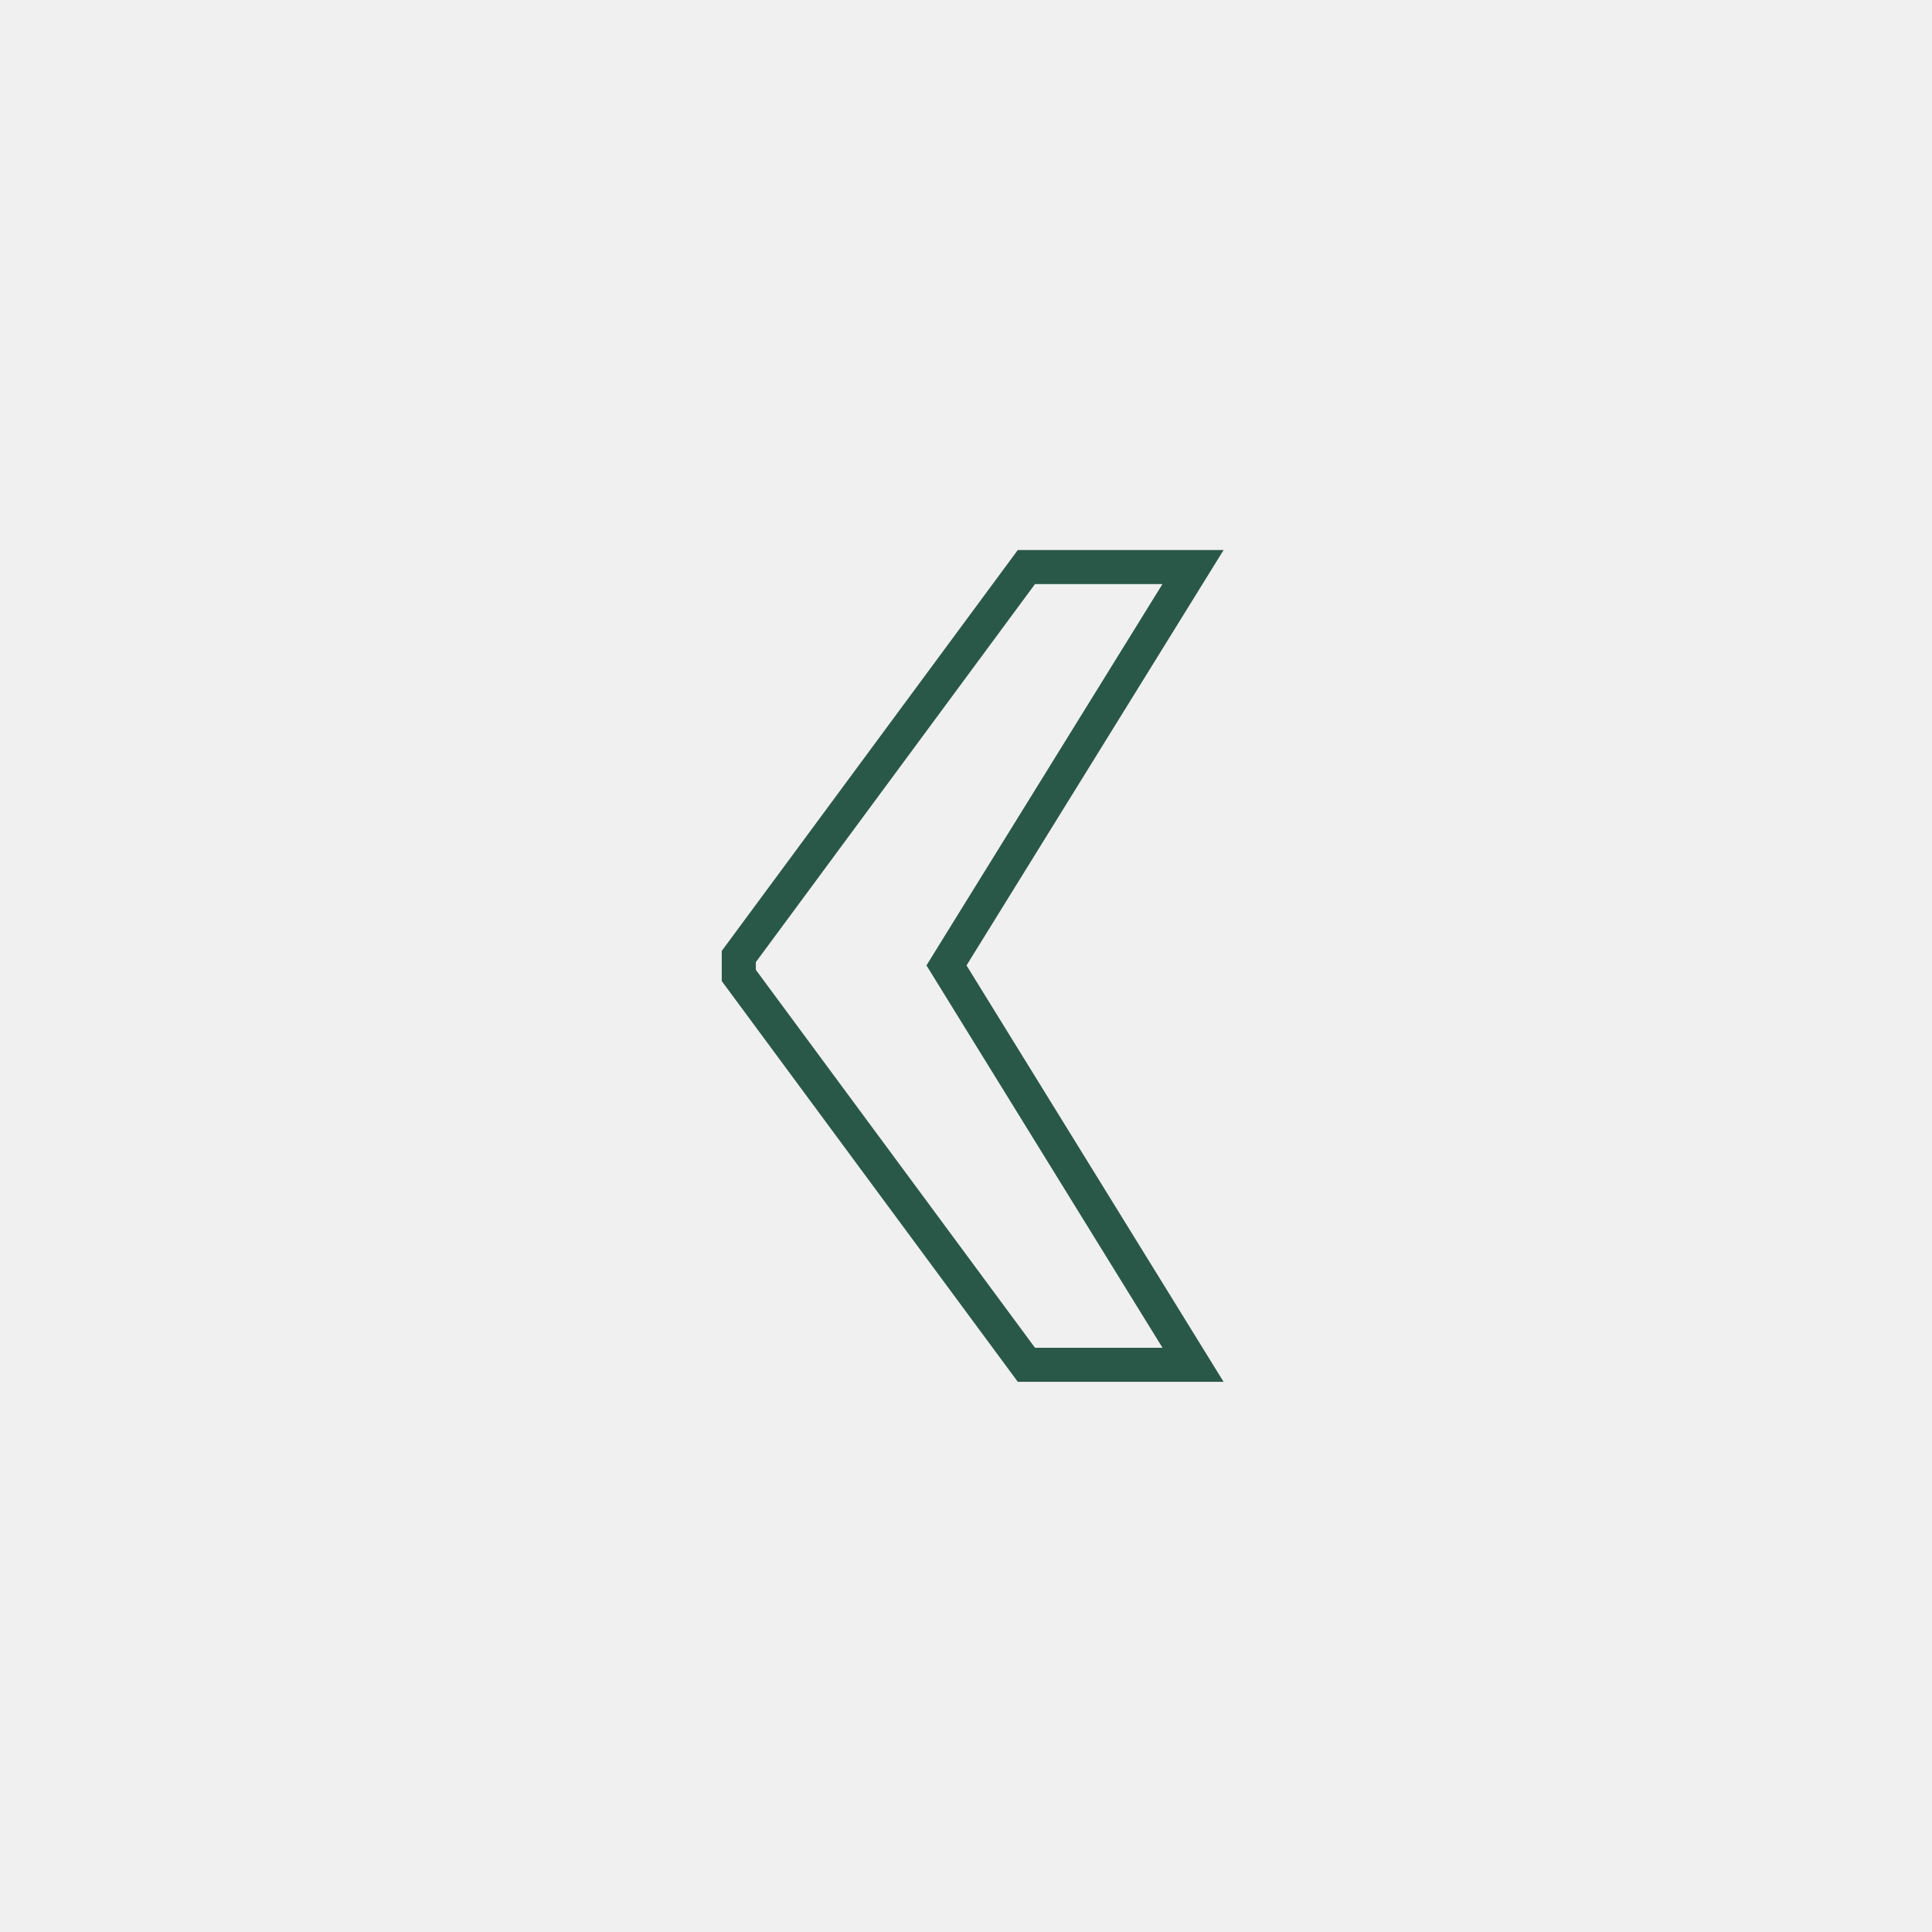
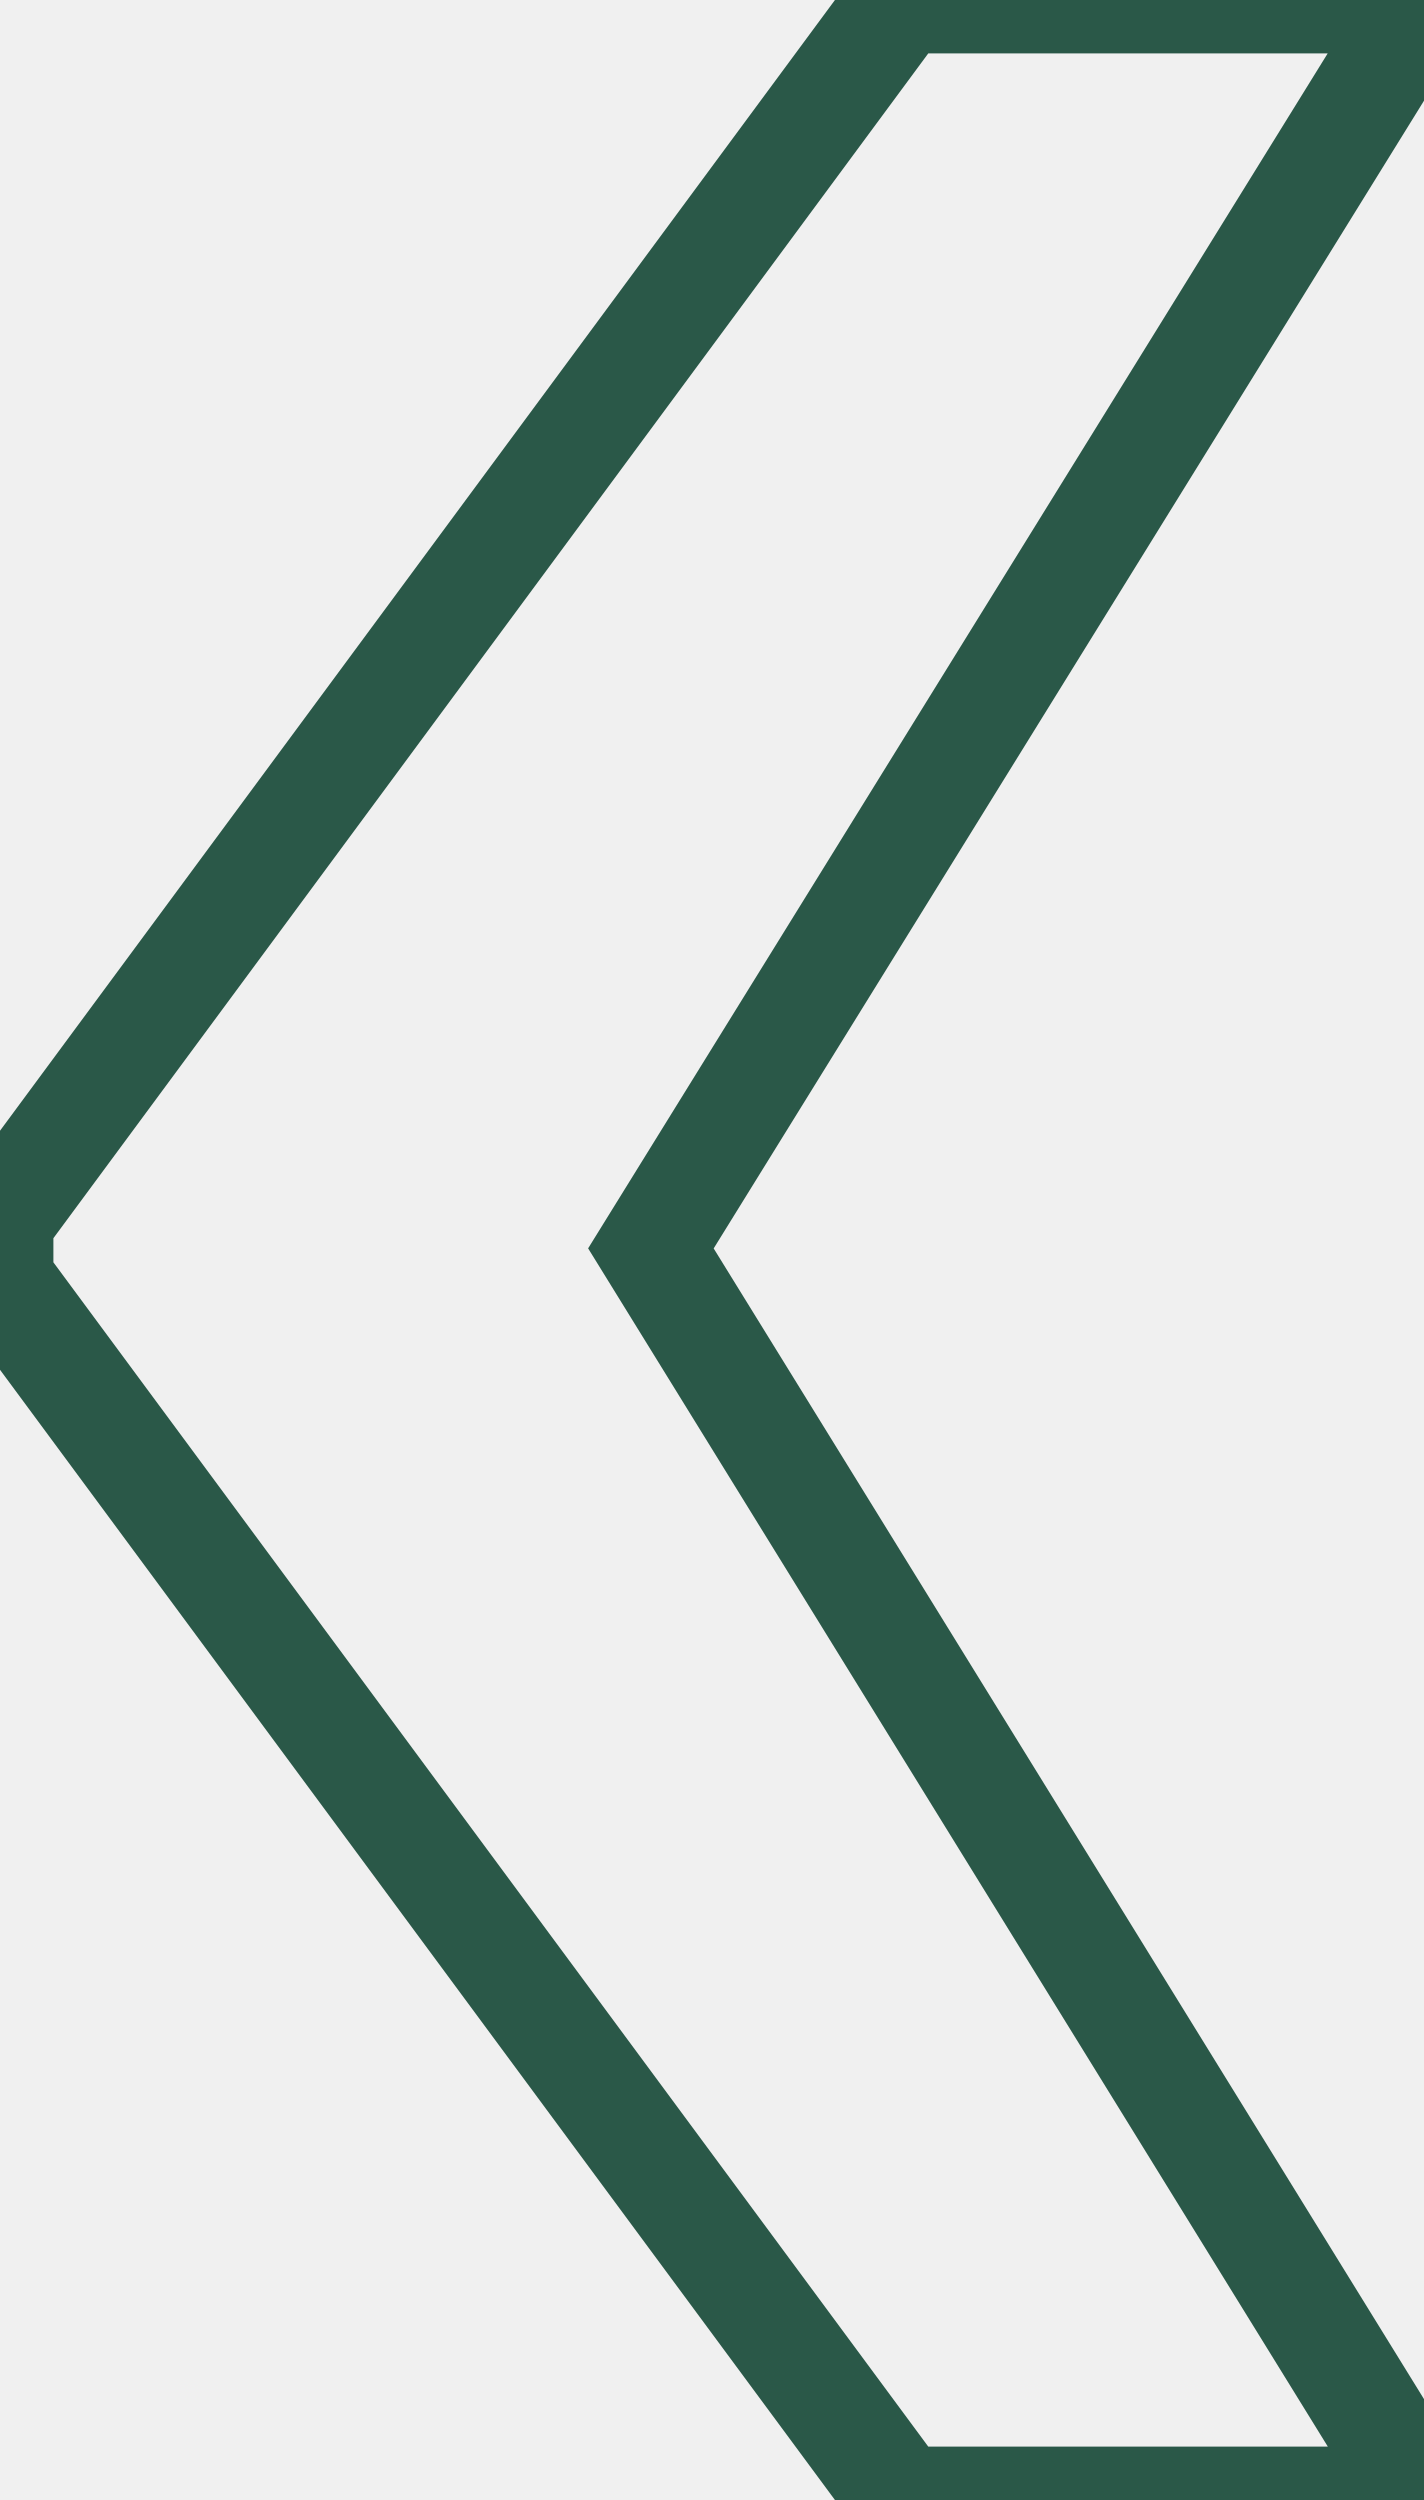
- <svg xmlns="http://www.w3.org/2000/svg" version="1.1" id="Ebene_1" x="0px" y="0px" viewBox="0 0 113.39 113.39" style="enable-background:new 0 0 113.39 113.39;" xml:space="preserve">
+ <svg xmlns="http://www.w3.org/2000/svg" version="1.1" id="Ebene_1" x="0px" y="0px" viewBox="43.36 33.28 26.66 46.82" style="enable-background:new 0 0 113.39 113.39;zoom: 1;" xml:space="preserve" visibility="visible">
  <style type="text/css">
- 	.st0{fill:none;stroke:#FFFFFF;stroke-width:2;}
- 	.st1{fill:#2A5848;stroke:#FFFFFF;stroke-width:2;stroke-miterlimit:10;}
- 	.st2{fill:none;stroke:#2A5848;stroke-width:2;stroke-miterlimit:10;}
- 	.st3{fill:none;stroke:#50A489;stroke-width:2;stroke-linecap:round;stroke-miterlimit:10;}
+         .st0{fill:none;stroke:#FFFFFF;stroke-width:2;}
+         .st1{fill:#2A5848;stroke:#FFFFFF;stroke-width:2;stroke-miterlimit:10;}
+         .st2{fill:none;stroke:#2A5848;stroke-width:2;stroke-miterlimit:10;}
+         .st3{fill:none;stroke:#50A489;stroke-width:2;stroke-linecap:round;stroke-miterlimit:10;}
</style>
  <g>
-     <path class="st2" d="M70.02,80.1L55.55,56.66l14.47-23.38h-9.78L43.36,56.14v1.11L60.24,80.1H70.02z" />
+     <path class="st2" d="M70.02,80.1 L55.55,56.66 l14.47,-23.38 h-9.78 L43.36,56.14 v1.11 L60.24,80.1 H70.02  z " />
  </g>
</svg>
